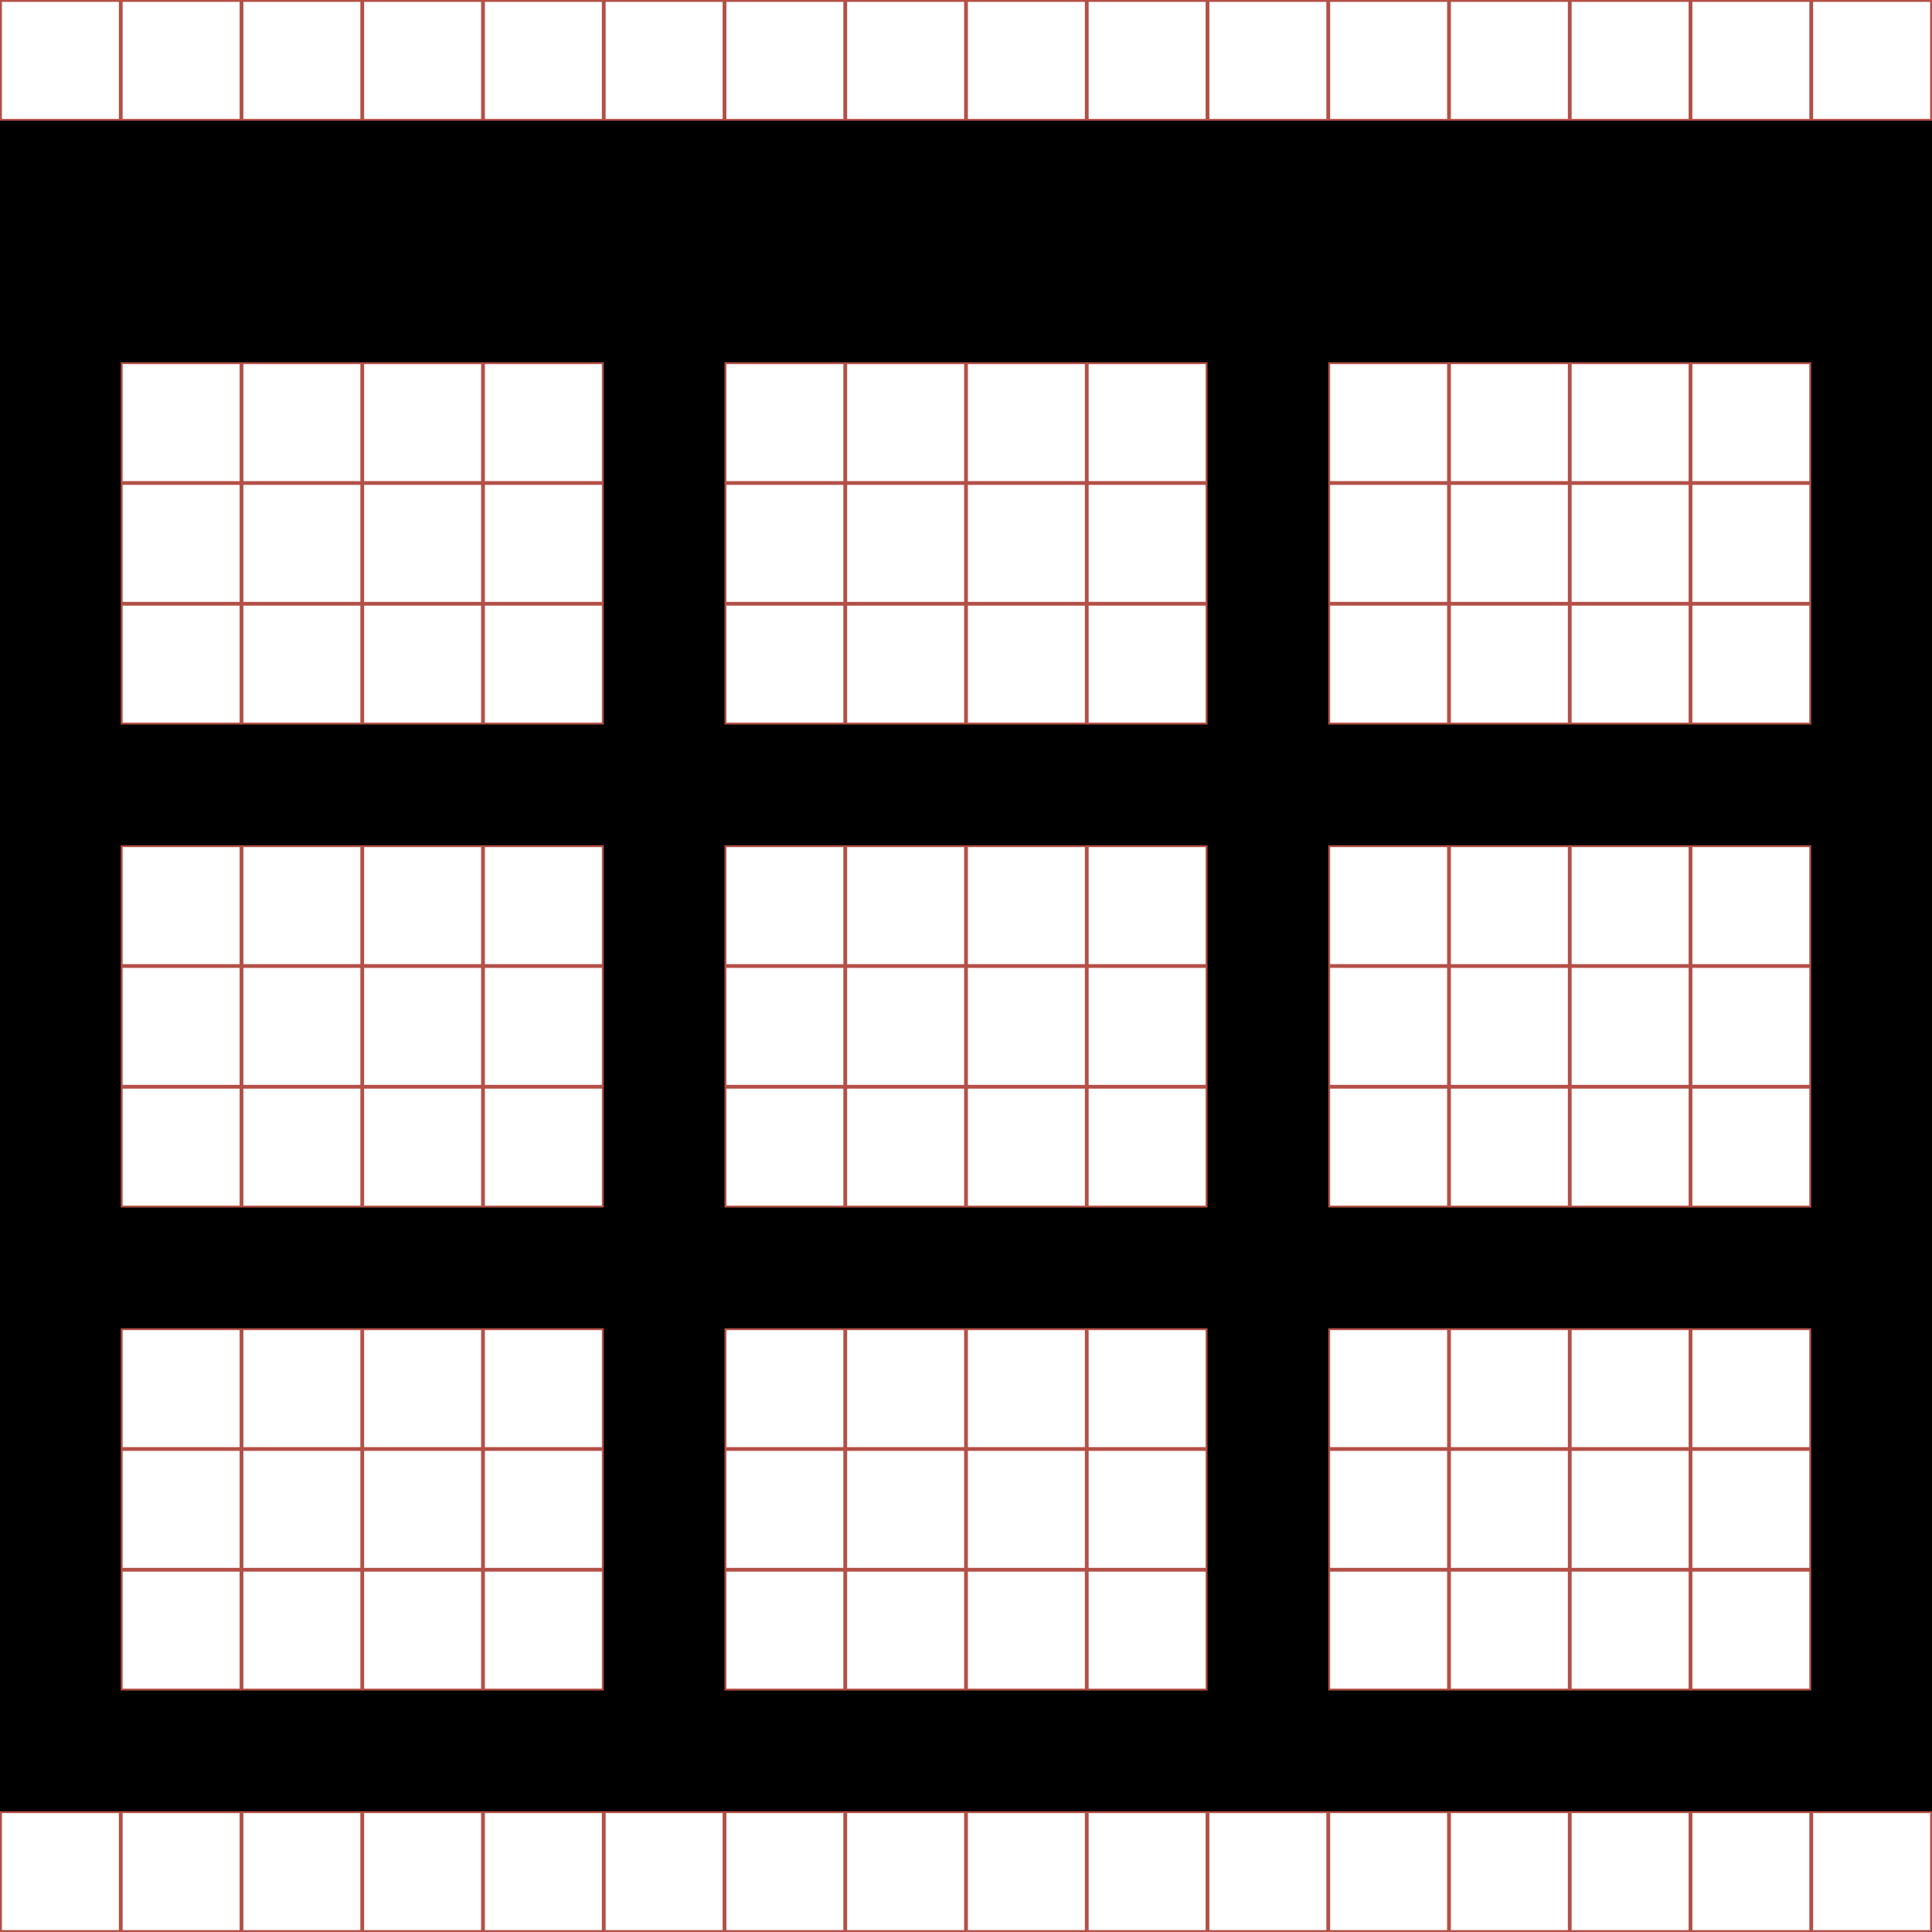
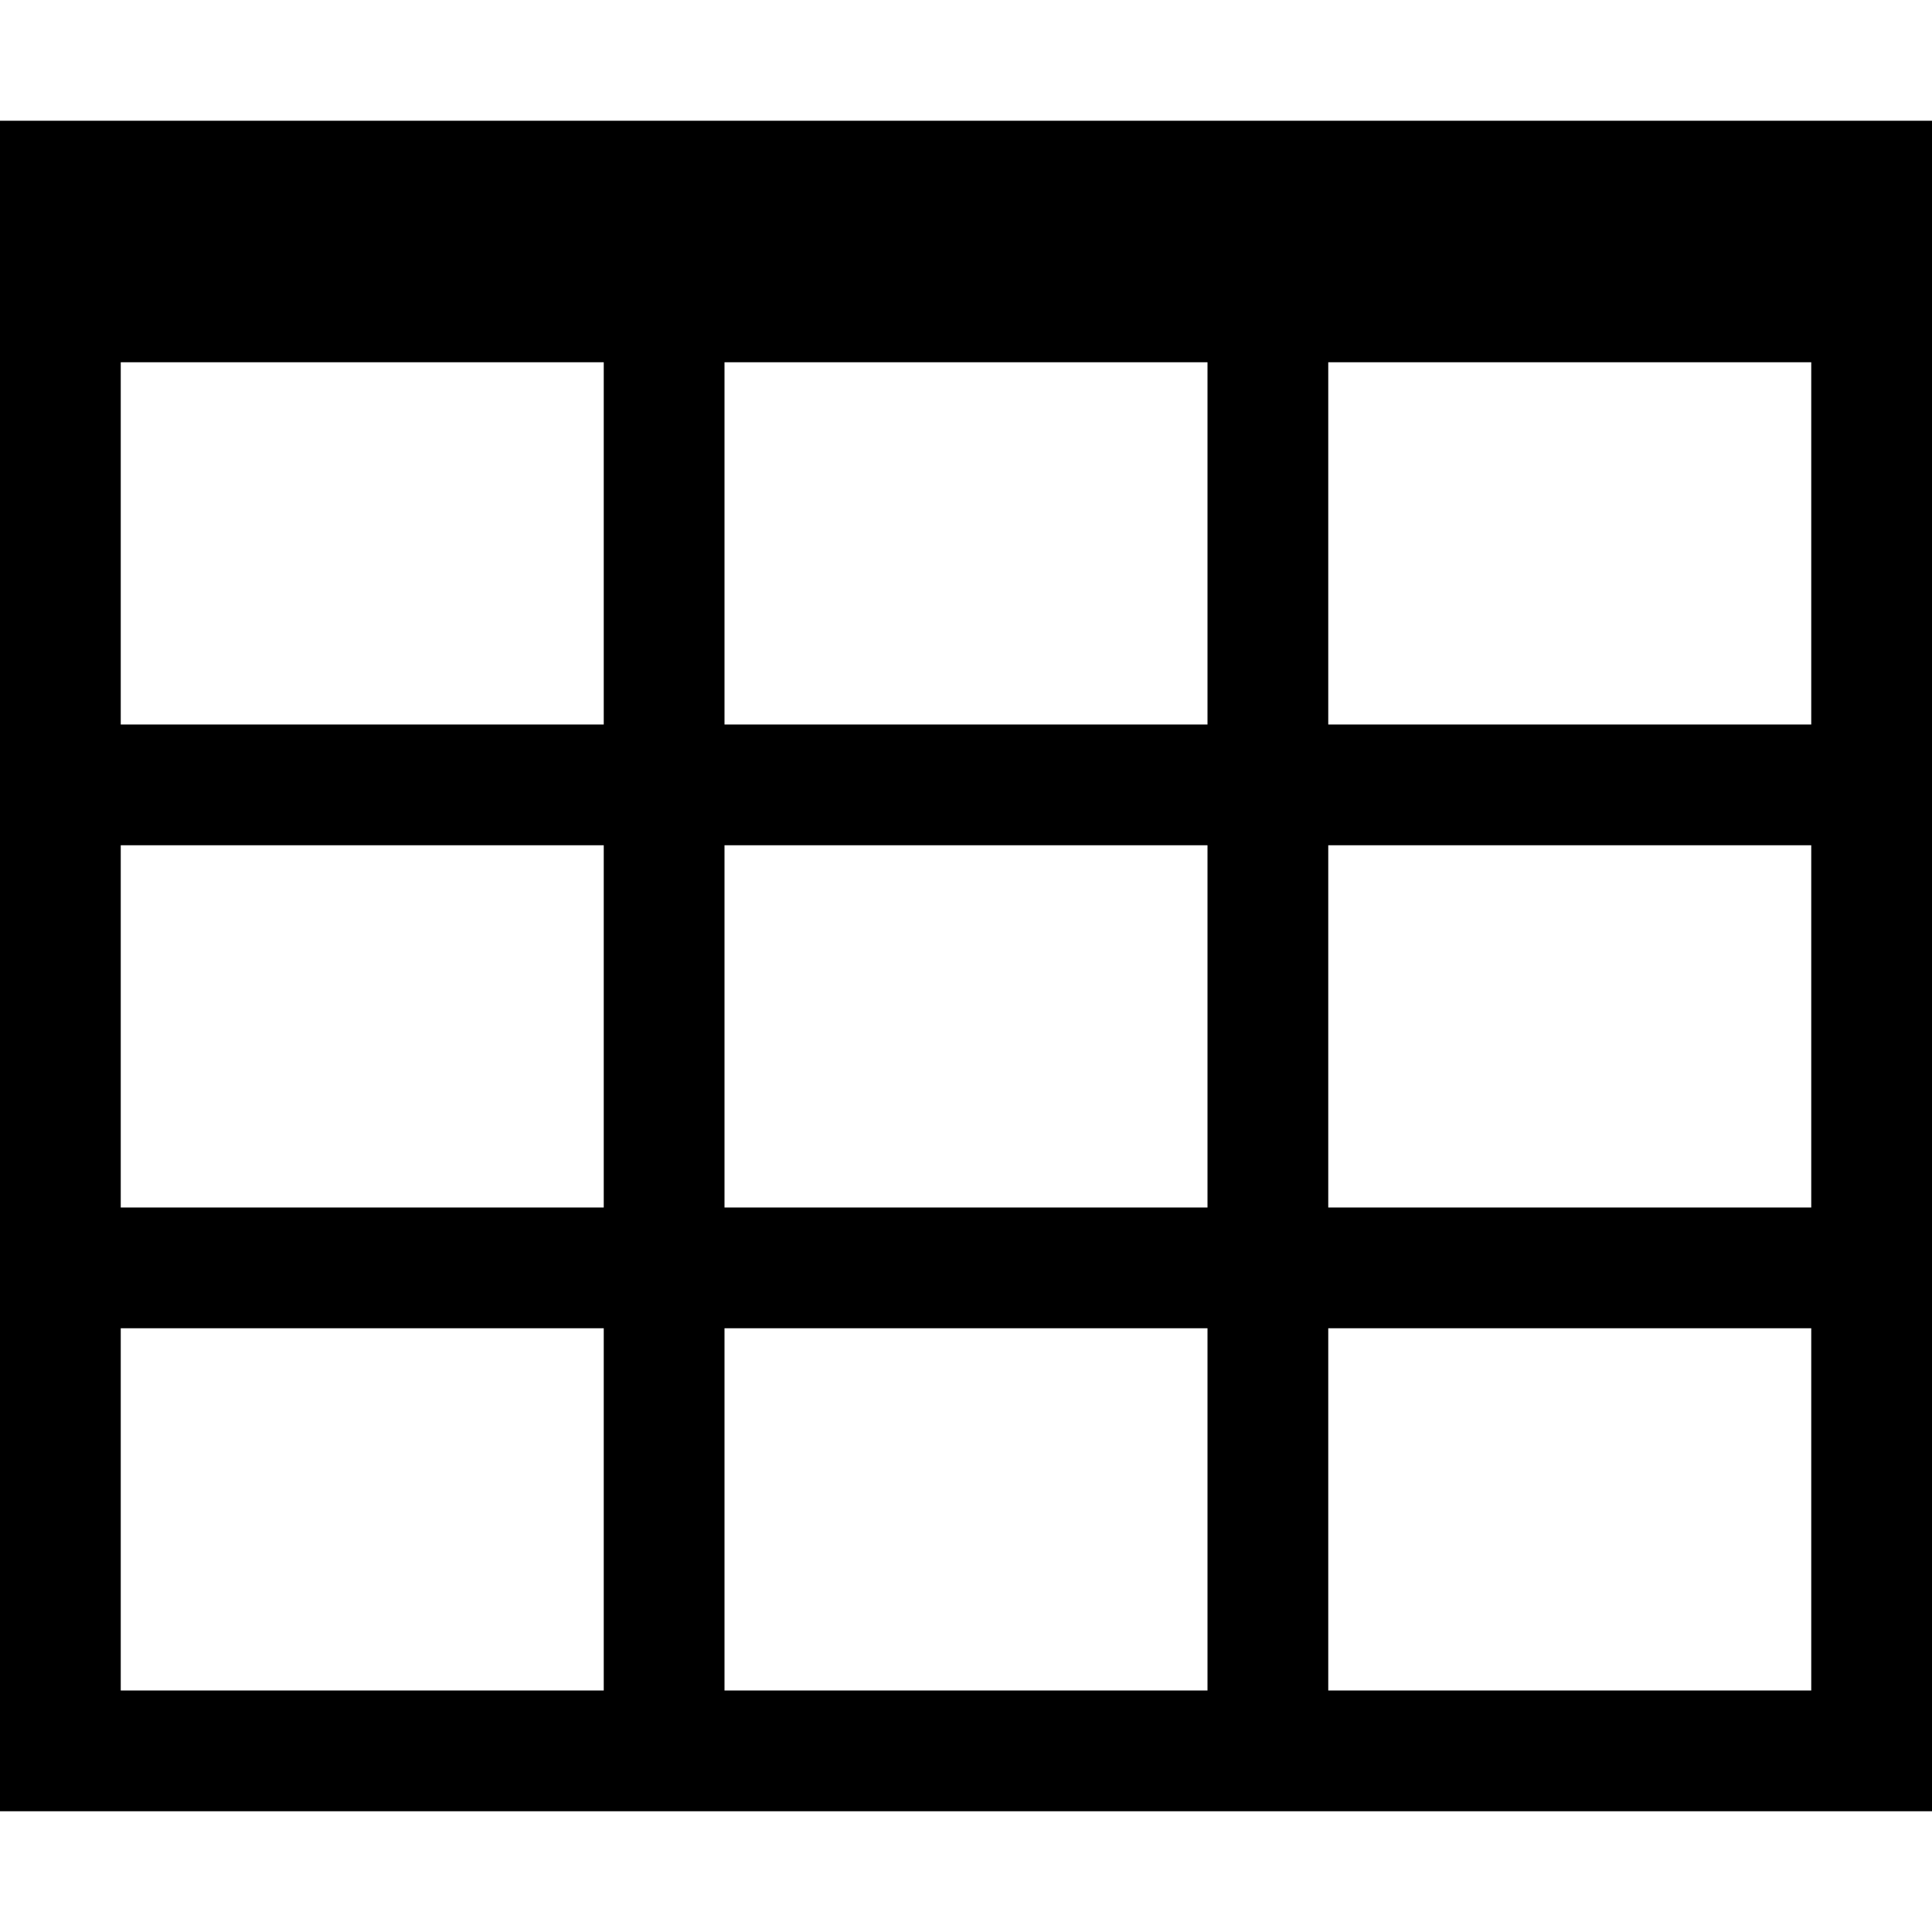
- <svg xmlns="http://www.w3.org/2000/svg" width="512" height="512" viewBox="0 0 512 512" fill="#000000">
-   <g class="svgGrid" id="svgGrid">
-     <line stroke-width="1" stroke="#B35047" x1="32" x2="32" y1="0" y2="512" />
-     <line stroke-width="1" stroke="#B35047" x1="64" x2="64" y1="0" y2="512" />
-     <line stroke-width="1" stroke="#B35047" x1="96" x2="96" y1="0" y2="512" />
-     <line stroke-width="1" stroke="#B35047" x1="128" x2="128" y1="0" y2="512" />
-     <line stroke-width="1" stroke="#B35047" x1="160" x2="160" y1="0" y2="512" />
-     <line stroke-width="1" stroke="#B35047" x1="192" x2="192" y1="0" y2="512" />
-     <line stroke-width="1" stroke="#B35047" x1="224" x2="224" y1="0" y2="512" />
-     <line stroke-width="1" stroke="#B35047" x1="256" x2="256" y1="0" y2="512" />
-     <line stroke-width="1" stroke="#B35047" x1="288" x2="288" y1="0" y2="512" />
-     <line stroke-width="1" stroke="#B35047" x1="320" x2="320" y1="0" y2="512" />
-     <line stroke-width="1" stroke="#B35047" x1="352" x2="352" y1="0" y2="512" />
-     <line stroke-width="1" stroke="#B35047" x1="384" x2="384" y1="0" y2="512" />
-     <line stroke-width="1" stroke="#B35047" x1="416" x2="416" y1="0" y2="512" />
-     <line stroke-width="1" stroke="#B35047" x1="448" x2="448" y1="0" y2="512" />
-     <line stroke-width="1" stroke="#B35047" x1="480" x2="480" y1="0" y2="512" />
-     <line stroke-width="1" stroke="#B35047" x1="0" x2="512" y1="32" y2="32" />
-     <line stroke-width="1" stroke="#B35047" x1="0" x2="512" y1="64" y2="64" />
-     <line stroke-width="1" stroke="#B35047" x1="0" x2="512" y1="96" y2="96" />
-     <line stroke-width="1" stroke="#B35047" x1="0" x2="512" y1="128" y2="128" />
-     <line stroke-width="1" stroke="#B35047" x1="0" x2="512" y1="160" y2="160" />
-     <line stroke-width="1" stroke="#B35047" x1="0" x2="512" y1="192" y2="192" />
-     <line stroke-width="1" stroke="#B35047" x1="0" x2="512" y1="224" y2="224" />
-     <line stroke-width="1" stroke="#B35047" x1="0" x2="512" y1="256" y2="256" />
-     <line stroke-width="1" stroke="#B35047" x1="0" x2="512" y1="288" y2="288" />
-     <line stroke-width="1" stroke="#B35047" x1="0" x2="512" y1="320" y2="320" />
-     <line stroke-width="1" stroke="#B35047" x1="0" x2="512" y1="352" y2="352" />
-     <line stroke-width="1" stroke="#B35047" x1="0" x2="512" y1="384" y2="384" />
-     <line stroke-width="1" stroke="#B35047" x1="0" x2="512" y1="416" y2="416" />
-     <line stroke-width="1" stroke="#B35047" x1="0" x2="512" y1="448" y2="448" />
-     <line stroke-width="1" stroke="#B35047" x1="0" x2="512" y1="480" y2="480" />
-     <rect x="0" y="0" width="512" height="512" fill="none" stroke-width="1" stroke="#B35047" />
-   </g>
-   <path d="M0.00,32.00l0.00,448.00 l 512.00,0.00 L 512.00,32.00 L0.00,32.00 z M 192.00,320.00l0.00-96.00 l 128.00,0.00 l0.00,96.00 L 192.00,320.00 z M 320.00,352.00l0.00,96.00 L 192.00,448.00 l0.00-96.00 L 320.00,352.00 z M 320.00,96.00l0.00,96.00 L 192.00,192.00 L 192.00,96.00 L 320.00,96.00 z M 160.00,96.00l0.00,96.00 L 32.00,192.00 L 32.00,96.00 L 160.00,96.00 z M 32.00,224.00l 128.00,0.00 l0.00,96.00 L 32.00,320.00 L 32.00,224.00 z M 352.00,224.00l 128.00,0.00 l0.00,96.00 L 352.00,320.00 L 352.00,224.00 z M 352.00,192.00L 352.00,96.00 l 128.00,0.00 l0.00,96.00 L 352.00,192.00 z M 32.00,352.00l 128.00,0.00 l0.00,96.00 L 32.00,448.00 L 32.00,352.00 z M 352.00,448.00l0.00-96.00 l 128.00,0.00 l0.00,96.00 L 352.00,448.00 z" />
+ <svg xmlns="http://www.w3.org/2000/svg" version="1.1" width="32" height="32" viewBox="0 0 32 32">
+   <path d="M0 2v28h32v-28h-32zM12 20v-6h8v6h-8zM20 22v6h-8v-6h8zM20 6v6h-8v-6h8zM10 6v6h-8v-6h8zM2 14h8v6h-8v-6zM22 14h8v6h-8v-6zM22 12v-6h8v6h-8zM2 22h8v6h-8v-6zM22 28v-6h8v6h-8z" />
</svg>
